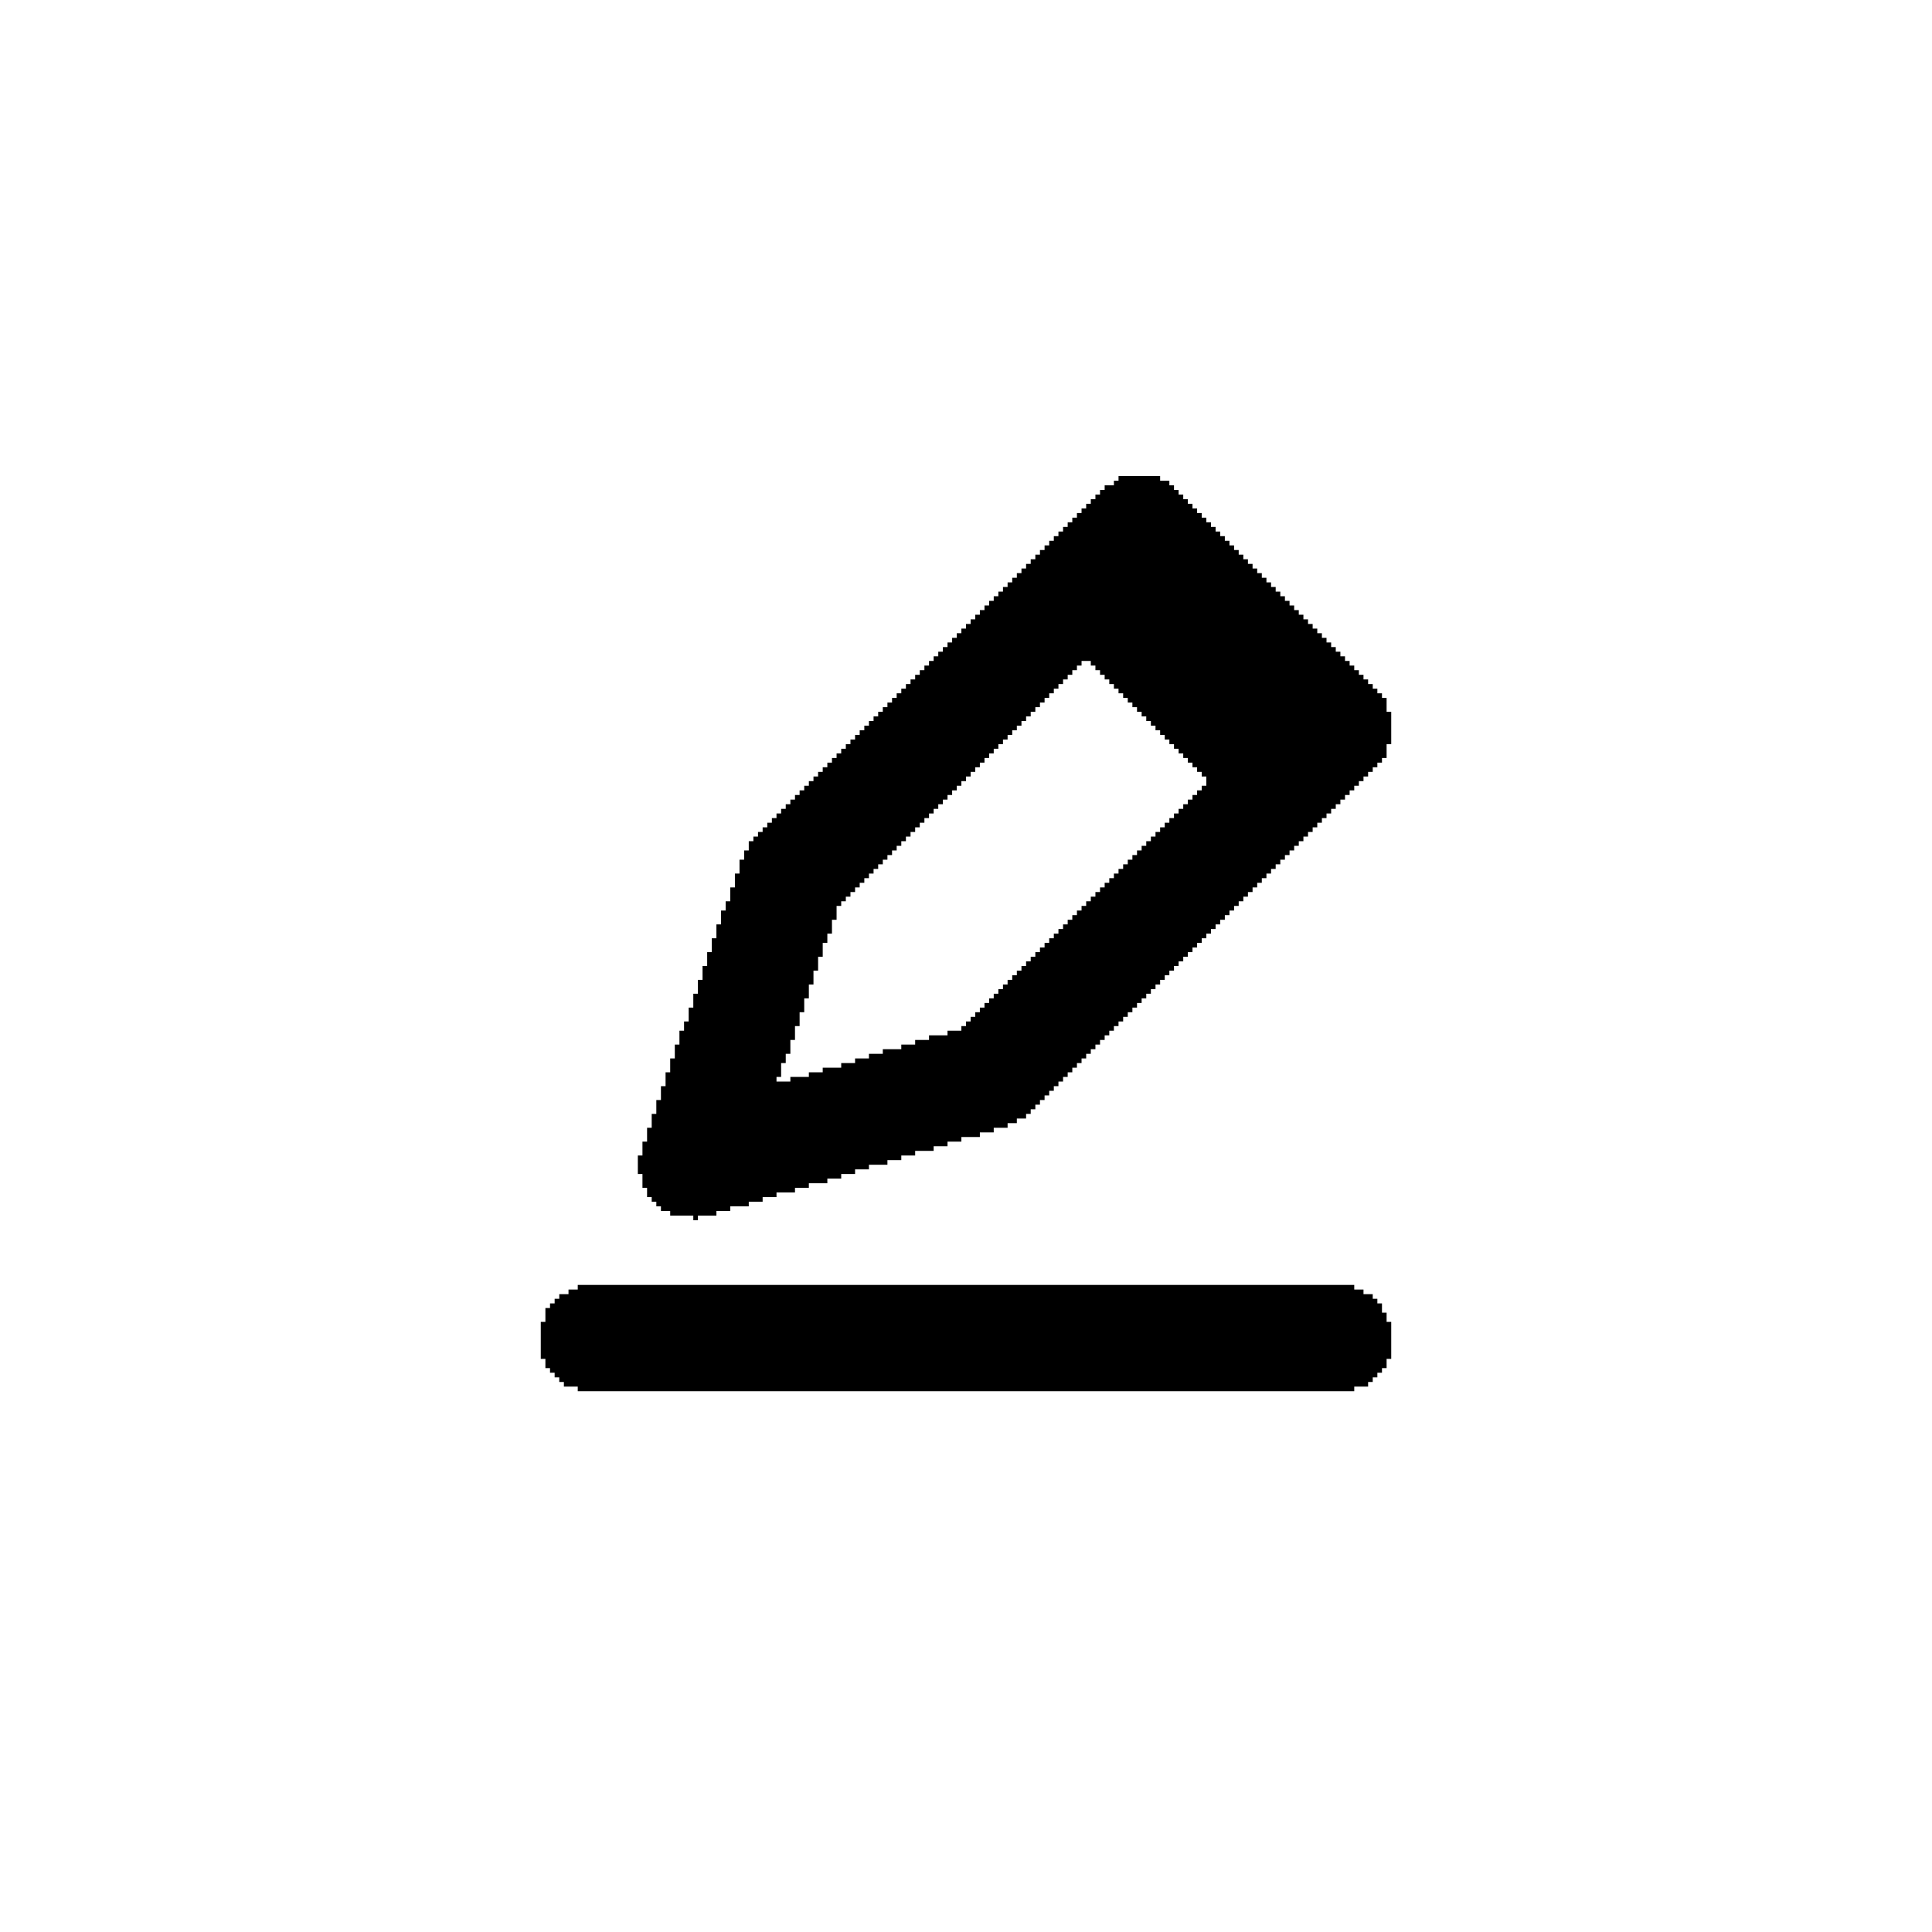
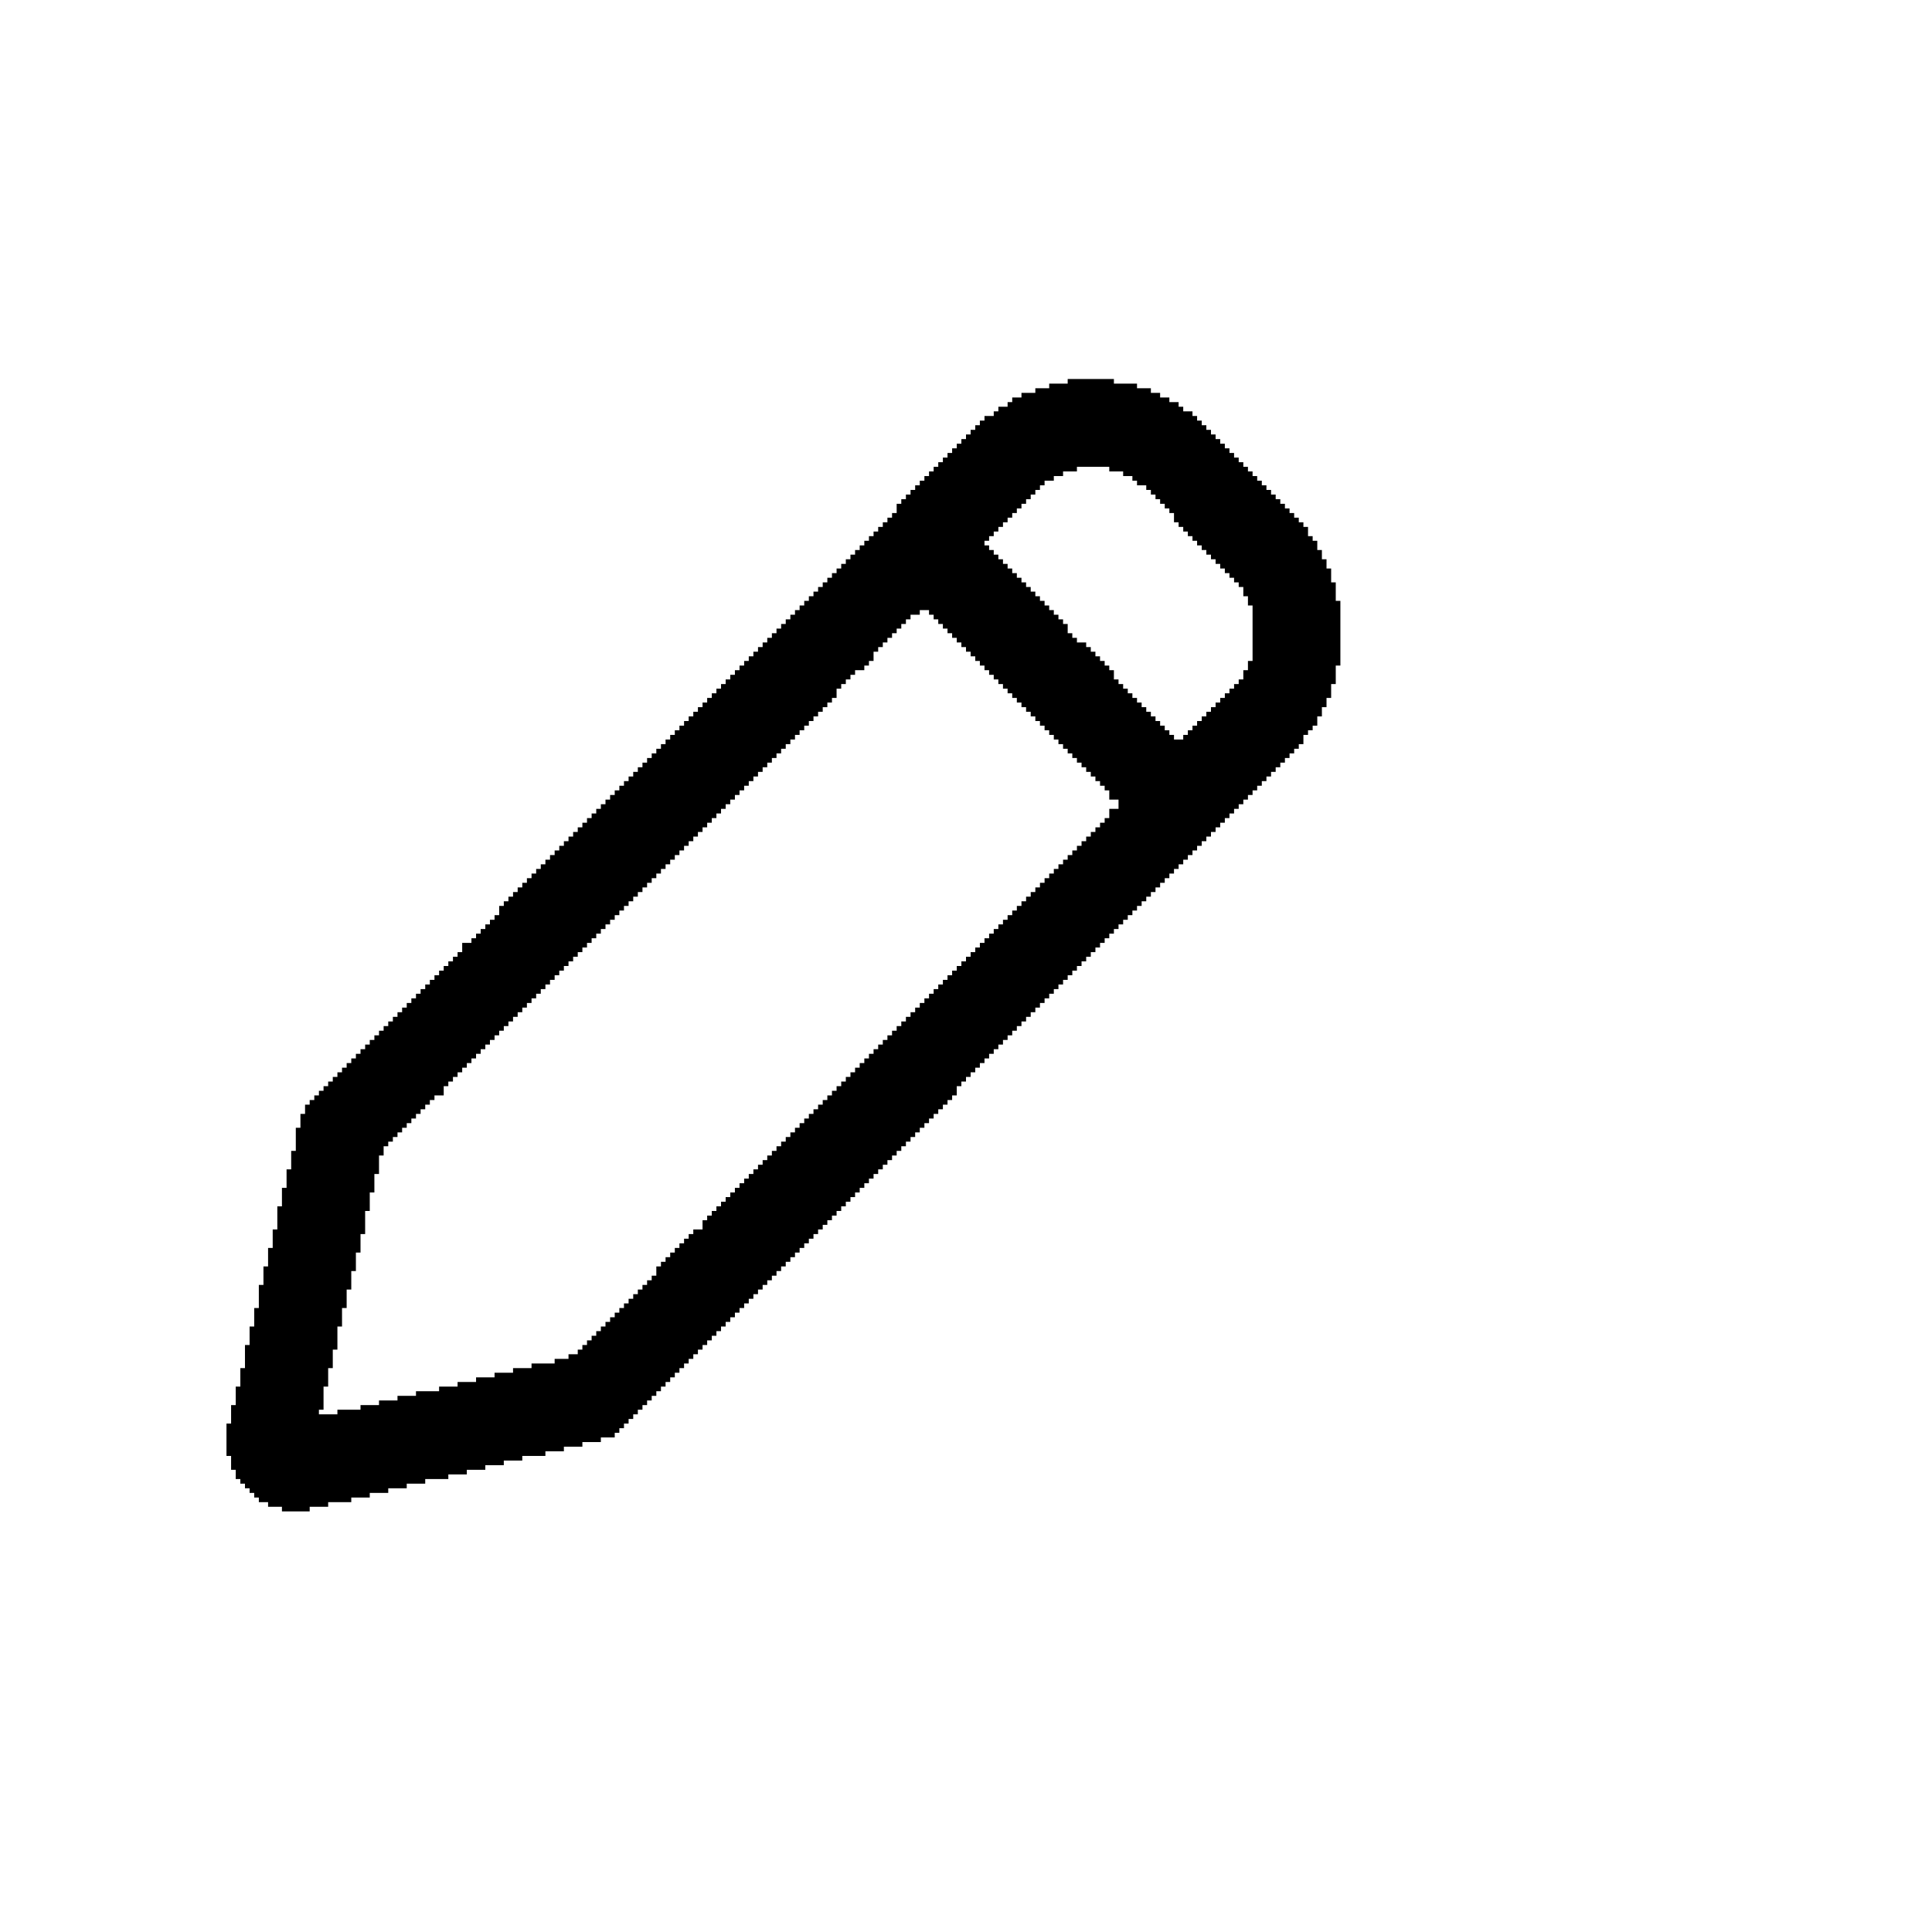
<svg xmlns="http://www.w3.org/2000/svg" viewBox="0 0 418 418">
-   <path fill="currentColor" stroke="none" fill-rule="evenodd" d="M242 103H251V104H242ZM241 104H253V105H241ZM239 105H254V106H239ZM238 106H255V107H238ZM237 107H256V108H237ZM236 108H257V109H236ZM235 109H258V110H235ZM234 110H259V111H234ZM233 111H260V112H233ZM232 112H261V113H232ZM231 113H262V114H231ZM230 114H263V115H230ZM229 115H264V116H229ZM228 116H265V117H228ZM227 117H266V118H227ZM226 118H267V119H226ZM225 119H268V120H225ZM224 120H269V121H224ZM223 121H270V122H223ZM222 122H271V123H222ZM221 123H272V124H221ZM220 124H273V125H220ZM219 125H274V126H219ZM218 126H275V127H218ZM217 127H276V128H217ZM216 128H277V129H216ZM215 129H278V130H215ZM214 130H279V131H214ZM213 131H280V132H213ZM212 132H281V133H212ZM211 133H282V134H211ZM210 134H283V135H210ZM209 135H284V136H209ZM208 136H285V137H208ZM207 137H286V138H207ZM206 138H287V139H206ZM205 139H288V140H205ZM204 140H289V141H204ZM203 141H290V142H203ZM202 142H291V143H202ZM201 143H234V144H201ZM236 143H292V144H236ZM200 144H233V145H200ZM237 144H293V145H237ZM199 145H232V146H199ZM238 145H294V146H238ZM198 146H231V147H198ZM239 146H295V147H239ZM197 147H230V148H197ZM240 147H296V148H240ZM196 148H229V149H196ZM241 148H297V149H241ZM195 149H228V150H195ZM242 149H298V150H242ZM194 150H227V151H194ZM243 150H299V151H243ZM193 151H226V152H193ZM244 151H300V152H244ZM192 152H225V153H192ZM245 152H300V153H245ZM191 153H224V154H191ZM246 153H300V154H246ZM190 154H223V155H190ZM247 154H301V155H247ZM189 155H222V156H189ZM248 155H301V156H248ZM188 156H221V157H188ZM249 156H301V157H249ZM187 157H220V158H187ZM250 157H301V158H250ZM186 158H219V159H186ZM251 158H301V159H251ZM185 159H218V160H185ZM252 159H301V160H252ZM184 160H217V161H184ZM253 160H301V161H253ZM183 161H216V162H183ZM254 161H300V162H254ZM182 162H215V163H182ZM255 162H300V163H255ZM181 163H214V164H181ZM256 163H300V164H256ZM180 164H213V165H180ZM257 164H299V165H257ZM179 165H212V166H179ZM258 165H298V166H258ZM178 166H211V167H178ZM259 166H297V167H259ZM177 167H210V168H177ZM260 167H296V168H260ZM176 168H209V169H176ZM261 168H295V169H261ZM175 169H208V170H175ZM261 169H294V170H261ZM174 170H207V171H174ZM260 170H293V171H260ZM173 171H206V172H173ZM259 171H292V172H259ZM172 172H205V173H172ZM258 172H291V173H258ZM171 173H204V174H171ZM257 173H290V174H257ZM170 174H203V175H170ZM256 174H289V175H256ZM169 175H202V176H169ZM255 175H288V176H255ZM168 176H201V177H168ZM254 176H287V177H254ZM167 177H200V178H167ZM253 177H286V178H253ZM166 178H199V179H166ZM252 178H285V179H252ZM165 179H198V180H165ZM251 179H284V180H251ZM164 180H197V181H164ZM250 180H283V181H250ZM163 181H196V182H163ZM249 181H282V182H249ZM162 182H195V183H162ZM248 182H281V183H248ZM162 183H194V184H162ZM247 183H280V184H247ZM161 184H193V185H161ZM246 184H279V185H246ZM161 185H192V186H161ZM245 185H278V186H245ZM160 186H191V187H160ZM244 186H277V187H244ZM160 187H190V188H160ZM243 187H276V188H243ZM160 188H189V189H160ZM242 188H275V189H242ZM159 189H188V190H159ZM241 189H274V190H241ZM159 190H187V191H159ZM240 190H273V191H240ZM159 191H186V192H159ZM239 191H272V192H239ZM158 192H185V193H158ZM238 192H271V193H238ZM158 193H184V194H158ZM237 193H270V194H237ZM158 194H183V195H158ZM236 194H269V195H236ZM157 195H182V196H157ZM235 195H268V196H235ZM157 196H181V197H157ZM234 196H267V197H234ZM233 197H266V198H233ZM156 197H181V199H156ZM232 198H265V199H232ZM156 199H180V200H156ZM231 199H264V200H231ZM230 200H263V201H230ZM155 200H180V202H155ZM229 201H262V202H229ZM155 202H179V203H155ZM228 202H261V203H228ZM154 203H179V204H154ZM227 203H260V204H227ZM226 204H259V205H226ZM154 204H178V206H154ZM225 205H258V206H225ZM153 206H178V207H153ZM224 206H257V207H224ZM223 207H256V208H223ZM153 207H177V209H153ZM222 208H255V209H222ZM152 209H177V210H152ZM221 209H254V210H221ZM220 210H253V211H220ZM152 210H176V212H152ZM219 211H252V212H219ZM151 212H176V213H151ZM218 212H251V213H218ZM217 213H250V214H217ZM151 213H175V215H151ZM216 214H249V215H216ZM150 215H175V216H150ZM215 215H248V216H215ZM214 216H247V217H214ZM150 216H174V218H150ZM213 217H246V218H213ZM149 218H174V219H149ZM212 218H245V219H212ZM211 219H244V220H211ZM149 219H173V221H149ZM210 220H243V221H210ZM148 221H173V222H148ZM209 221H242V222H209ZM148 222H172V223H148ZM208 222H241V223H208ZM205 223H240V224H205ZM147 223H172V225H147ZM201 224H239V225H201ZM147 225H171V226H147ZM198 225H238V226H198ZM195 226H237V227H195ZM146 226H171V228H146ZM191 227H236V228H191ZM146 228H170V229H146ZM188 228H235V229H188ZM145 229H170V230H145ZM185 229H234V230H185ZM182 230H233V231H182ZM145 230H169V232H145ZM178 231H232V232H178ZM144 232H169V233H144ZM175 232H231V233H175ZM144 233H168V234H144ZM171 233H230V234H171ZM144 234H229V235H144ZM143 235H228V236H143ZM143 236H227V237H143ZM143 237H226V238H143ZM142 238H225V239H142ZM142 239H224V240H142ZM142 240H223V241H142ZM141 241H222V242H141ZM141 242H220V243H141ZM141 243H218V244H141ZM140 244H215V245H140ZM140 245H212V246H140ZM140 246H208V247H140ZM139 247H205V248H139ZM139 248H202V249H139ZM139 249H198V250H139ZM138 250H195V251H138ZM138 251H192V252H138ZM138 252H188V253H138ZM138 253H185V254H138ZM139 254H182V255H139ZM139 255H179V256H139ZM139 256H175V257H139ZM140 257H172V258H140ZM140 258H168V259H140ZM141 259H165V260H141ZM142 260H162V261H142ZM143 261H158V262H143ZM145 262H155V263H145ZM150 263H151V264H150ZM125 278H293V279H125ZM123 279H295V280H123ZM121 280H297V281H121ZM120 281H298V282H120ZM119 282H299V283H119ZM118 283H299V284H118ZM118 284H300V286H118ZM117 286H301V294H117ZM118 294H300V296H118ZM119 296H299V297H119ZM120 297H298V298H120ZM121 298H297V299H121ZM122 299H296V300H122ZM125 300H293V301H125Z" />
+   <path fill="currentColor" stroke="none" fill-rule="evenodd" d="M231 82H241V83H231ZM227 83H246V84H227ZM224 84H249V85H224ZM221 85H251V86H221ZM219 86H253V87H219ZM218 87H255V88H218ZM216 88H256V89H216ZM215 89H258V90H215ZM213 90H259V91H213ZM212 91H260V92H212ZM211 92H261V93H211ZM210 93H262V94H210ZM209 94H263V95H209ZM208 95H264V96H208ZM207 96H265V97H207ZM206 97H266V98H206ZM205 98H267V99H205ZM204 99H268V100H204ZM203 100H269V101H203ZM202 101H233V102H202ZM240 101H270V102H240ZM201 102H230V103H201ZM243 102H271V103H243ZM200 103H228V104H200ZM245 103H272V104H245ZM199 104H226V105H199ZM246 104H273V105H246ZM198 105H225V106H198ZM248 105H274V106H248ZM197 106H224V107H197ZM249 106H275V107H249ZM196 107H223V108H196ZM250 107H276V108H250ZM195 108H222V109H195ZM251 108H277V109H251ZM194 109H221V110H194ZM252 109H278V110H252ZM194 110H220V111H194ZM253 110H279V111H253ZM193 111H219V112H193ZM254 111H280V112H254ZM192 112H218V113H192ZM254 112H281V113H254ZM191 113H217V114H191ZM255 113H282V114H255ZM190 114H216V115H190ZM256 114H283V115H256ZM189 115H215V116H189ZM257 115H283V116H257ZM188 116H214V117H188ZM258 116H284V117H258ZM187 117H213V118H187ZM259 117H285V118H259ZM186 118H214V119H186ZM260 118H285V119H260ZM185 119H215V120H185ZM261 119H286V120H261ZM184 120H216V121H184ZM262 120H286V121H262ZM183 121H217V122H183ZM263 121H287V122H263ZM182 122H218V123H182ZM264 122H287V123H264ZM181 123H219V124H181ZM265 123H288V124H265ZM180 124H220V125H180ZM266 124H288V125H266ZM179 125H221V126H179ZM267 125H288V126H267ZM178 126H222V127H178ZM268 126H289V127H268ZM177 127H223V128H177ZM176 128H224V129H176ZM269 127H289V129H269ZM175 129H225V130H175ZM270 129H289V130H270ZM174 130H226V131H174ZM270 130H290V131H270ZM173 131H227V132H173ZM172 132H199V133H172ZM201 132H228V133H201ZM171 133H197V134H171ZM202 133H229V134H202ZM170 134H196V135H170ZM203 134H230V135H203ZM169 135H195V136H169ZM204 135H231V136H204ZM168 136H194V137H168ZM205 136H231V137H205ZM167 137H193V138H167ZM206 137H232V138H206ZM166 138H192V139H166ZM207 138H233V139H207ZM165 139H191V140H165ZM208 139H235V140H208ZM164 140H190V141H164ZM209 140H236V141H209ZM163 141H189V142H163ZM210 141H237V142H210ZM162 142H189V143H162ZM211 142H238V143H211ZM271 131H290V143H271ZM161 143H188V144H161ZM212 143H239V144H212ZM270 143H290V144H270ZM160 144H187V145H160ZM213 144H240V145H213ZM270 144H289V145H270ZM159 145H185V146H159ZM214 145H241V146H214ZM158 146H184V147H158ZM215 146H241V147H215ZM269 145H289V147H269ZM157 147H183V148H157ZM216 147H242V148H216ZM268 147H289V148H268ZM156 148H182V149H156ZM217 148H243V149H217ZM267 148H288V149H267ZM155 149H181V150H155ZM218 149H244V150H218ZM266 149H288V150H266ZM154 150H181V151H154ZM219 150H245V151H219ZM265 150H288V151H265ZM153 151H180V152H153ZM220 151H246V152H220ZM264 151H287V152H264ZM152 152H179V153H152ZM221 152H247V153H221ZM263 152H287V153H263ZM151 153H178V154H151ZM222 153H248V154H222ZM262 153H286V154H262ZM150 154H177V155H150ZM223 154H249V155H223ZM261 154H286V155H261ZM149 155H176V156H149ZM224 155H250V156H224ZM260 155H285V156H260ZM148 156H175V157H148ZM225 156H251V157H225ZM259 156H285V157H259ZM147 157H174V158H147ZM226 157H252V158H226ZM258 157H284V158H258ZM146 158H173V159H146ZM227 158H253V159H227ZM257 158H283V159H257ZM145 159H172V160H145ZM228 159H254V160H228ZM256 159H282V160H256ZM144 160H171V161H144ZM229 160H282V161H229ZM143 161H170V162H143ZM230 161H281V162H230ZM142 162H169V163H142ZM231 162H280V163H231ZM141 163H168V164H141ZM232 163H279V164H232ZM140 164H167V165H140ZM233 164H278V165H233ZM139 165H166V166H139ZM234 165H277V166H234ZM138 166H165V167H138ZM235 166H276V167H235ZM137 167H164V168H137ZM236 167H275V168H236ZM136 168H163V169H136ZM237 168H274V169H237ZM135 169H162V170H135ZM238 169H273V170H238ZM134 170H161V171H134ZM239 170H272V171H239ZM133 171H160V172H133ZM240 171H271V172H240ZM132 172H159V173H132ZM240 172H270V173H240ZM131 173H158V174H131ZM242 173H269V174H242ZM130 174H157V175H130ZM242 174H268V175H242ZM129 175H156V176H129ZM240 175H267V176H240ZM128 176H155V177H128ZM240 176H266V177H240ZM127 177H154V178H127ZM239 177H265V178H239ZM126 178H153V179H126ZM238 178H264V179H238ZM125 179H152V180H125ZM237 179H263V180H237ZM124 180H151V181H124ZM236 180H262V181H236ZM123 181H150V182H123ZM235 181H261V182H235ZM122 182H149V183H122ZM234 182H260V183H234ZM121 183H148V184H121ZM233 183H259V184H233ZM120 184H147V185H120ZM232 184H258V185H232ZM119 185H146V186H119ZM231 185H257V186H231ZM118 186H145V187H118ZM230 186H256V187H230ZM117 187H144V188H117ZM229 187H255V188H229ZM116 188H143V189H116ZM228 188H254V189H228ZM115 189H142V190H115ZM227 189H253V190H227ZM114 190H141V191H114ZM226 190H252V191H226ZM113 191H140V192H113ZM225 191H251V192H225ZM112 192H139V193H112ZM224 192H250V193H224ZM111 193H138V194H111ZM223 193H249V194H223ZM110 194H137V195H110ZM222 194H248V195H222ZM109 195H136V196H109ZM221 195H247V196H221ZM108 196H135V197H108ZM220 196H246V197H220ZM108 197H134V198H108ZM219 197H245V198H219ZM107 198H133V199H107ZM218 198H244V199H218ZM106 199H132V200H106ZM217 199H243V200H217ZM105 200H131V201H105ZM216 200H242V201H216ZM104 201H130V202H104ZM215 201H241V202H215ZM103 202H129V203H103ZM214 202H240V203H214ZM102 203H128V204H102ZM213 203H239V204H213ZM100 204H127V205H100ZM212 204H238V205H212ZM100 205H126V206H100ZM211 205H237V206H211ZM99 206H125V207H99ZM210 206H236V207H210ZM98 207H124V208H98ZM209 207H235V208H209ZM97 208H123V209H97ZM208 208H234V209H208ZM96 209H122V210H96ZM207 209H233V210H207ZM95 210H121V211H95ZM206 210H232V211H206ZM94 211H120V212H94ZM205 211H231V212H205ZM93 212H119V213H93ZM204 212H230V213H204ZM92 213H118V214H92ZM203 213H229V214H203ZM91 214H117V215H91ZM202 214H228V215H202ZM90 215H116V216H90ZM201 215H227V216H201ZM89 216H115V217H89ZM200 216H226V217H200ZM88 217H114V218H88ZM199 217H225V218H199ZM87 218H113V219H87ZM198 218H224V219H198ZM86 219H112V220H86ZM197 219H223V220H197ZM85 220H111V221H85ZM196 220H222V221H196ZM84 221H110V222H84ZM195 221H221V222H195ZM83 222H109V223H83ZM194 222H220V223H194ZM82 223H108V224H82ZM193 223H219V224H193ZM81 224H107V225H81ZM192 224H218V225H192ZM80 225H106V226H80ZM191 225H217V226H191ZM79 226H105V227H79ZM190 226H216V227H190ZM78 227H104V228H78ZM189 227H215V228H189ZM77 228H103V229H77ZM188 228H214V229H188ZM76 229H102V230H76ZM187 229H213V230H187ZM75 230H101V231H75ZM186 230H212V231H186ZM74 231H100V232H74ZM185 231H211V232H185ZM73 232H99V233H73ZM184 232H210V233H184ZM72 233H98V234H72ZM183 233H209V234H183ZM71 234H97V235H71ZM182 234H208V235H182ZM70 235H96V236H70ZM181 235H207V236H181ZM69 236H96V237H69ZM180 236H207V237H180ZM68 237H94V238H68ZM179 237H206V238H179ZM67 238H93V239H67ZM178 238H205V239H178ZM66 239H92V240H66ZM177 239H204V240H177ZM66 240H91V241H66ZM176 240H203V241H176ZM65 241H90V242H65ZM175 241H202V242H175ZM65 242H89V243H65ZM174 242H201V243H174ZM65 243H88V244H65ZM173 243H200V244H173ZM64 244H87V245H64ZM172 244H199V245H172ZM64 245H86V246H64ZM171 245H198V246H171ZM64 246H85V247H64ZM170 246H197V247H170ZM64 247H84V248H64ZM169 247H196V248H169ZM64 248H83V249H64ZM168 248H195V249H168ZM63 249H83V250H63ZM167 249H194V250H167ZM166 250H193V251H166ZM165 251H192V252H165ZM63 250H82V253H63ZM164 252H191V253H164ZM62 253H82V254H62ZM163 253H190V254H163ZM162 254H189V255H162ZM161 255H188V256H161ZM62 254H81V257H62ZM160 256H187V257H160ZM61 257H81V258H61ZM159 257H186V258H159ZM158 258H185V259H158ZM157 259H184V260H157ZM61 258H80V261H61ZM156 260H183V261H156ZM60 261H80V262H60ZM155 261H182V262H155ZM154 262H181V263H154ZM153 263H180V264H153ZM152 264H179V265H152ZM60 262H79V266H60ZM152 265H178V266H152ZM59 266H79V267H59ZM150 266H177V267H150ZM149 267H176V268H149ZM148 268H175V269H148ZM59 267H78V270H59ZM147 269H174V270H147ZM58 270H78V271H58ZM146 270H173V271H146ZM145 271H172V272H145ZM144 272H171V273H144ZM58 271H77V274H58ZM143 273H170V274H143ZM57 274H77V275H57ZM142 274H169V275H142ZM142 275H168V276H142ZM141 276H167V277H141ZM57 275H76V278H57ZM140 277H166V278H140ZM56 278H76V279H56ZM139 278H165V279H139ZM138 279H164V280H138ZM137 280H163V281H137ZM136 281H162V282H136ZM56 279H75V283H56ZM135 282H161V283H135ZM134 283H160V284H134ZM133 284H159V285H133ZM132 285H158V286H132ZM55 283H74V287H55ZM131 286H157V287H131ZM130 287H156V288H130ZM129 288H155V289H129ZM128 289H154V290H128ZM54 287H73V291H54ZM127 290H153V291H127ZM53 291H73V292H53ZM126 291H152V292H126ZM125 292H151V293H125ZM123 293H150V294H123ZM120 294H149V295H120ZM53 292H72V296H53ZM115 295H148V296H115ZM111 296H147V297H111ZM107 297H146V298H107ZM103 298H145V299H103ZM52 296H71V300H52ZM99 299H144V300H99ZM95 300H143V301H95ZM90 301H142V302H90ZM86 302H141V303H86ZM51 300H70V304H51ZM82 303H140V304H82ZM50 304H70V305H50ZM78 304H139V305H78ZM50 305H69V306H50ZM73 305H138V306H73ZM50 306H137V307H50ZM50 307H136V308H50ZM49 308H135V309H49ZM49 309H134V310H49ZM49 310H133V311H49ZM49 311H130V312H49ZM49 312H126V313H49ZM49 313H122V314H49ZM49 314H118V315H49ZM50 315H113V316H50ZM50 316H109V317H50ZM50 317H105V318H50ZM51 318H101V319H51ZM51 319H97V320H51ZM52 320H92V321H52ZM53 321H88V322H53ZM54 322H84V323H54ZM55 323H80V324H55ZM56 324H76V325H56ZM58 325H71V326H58ZM61 326H67V327H61Z" />
</svg>
